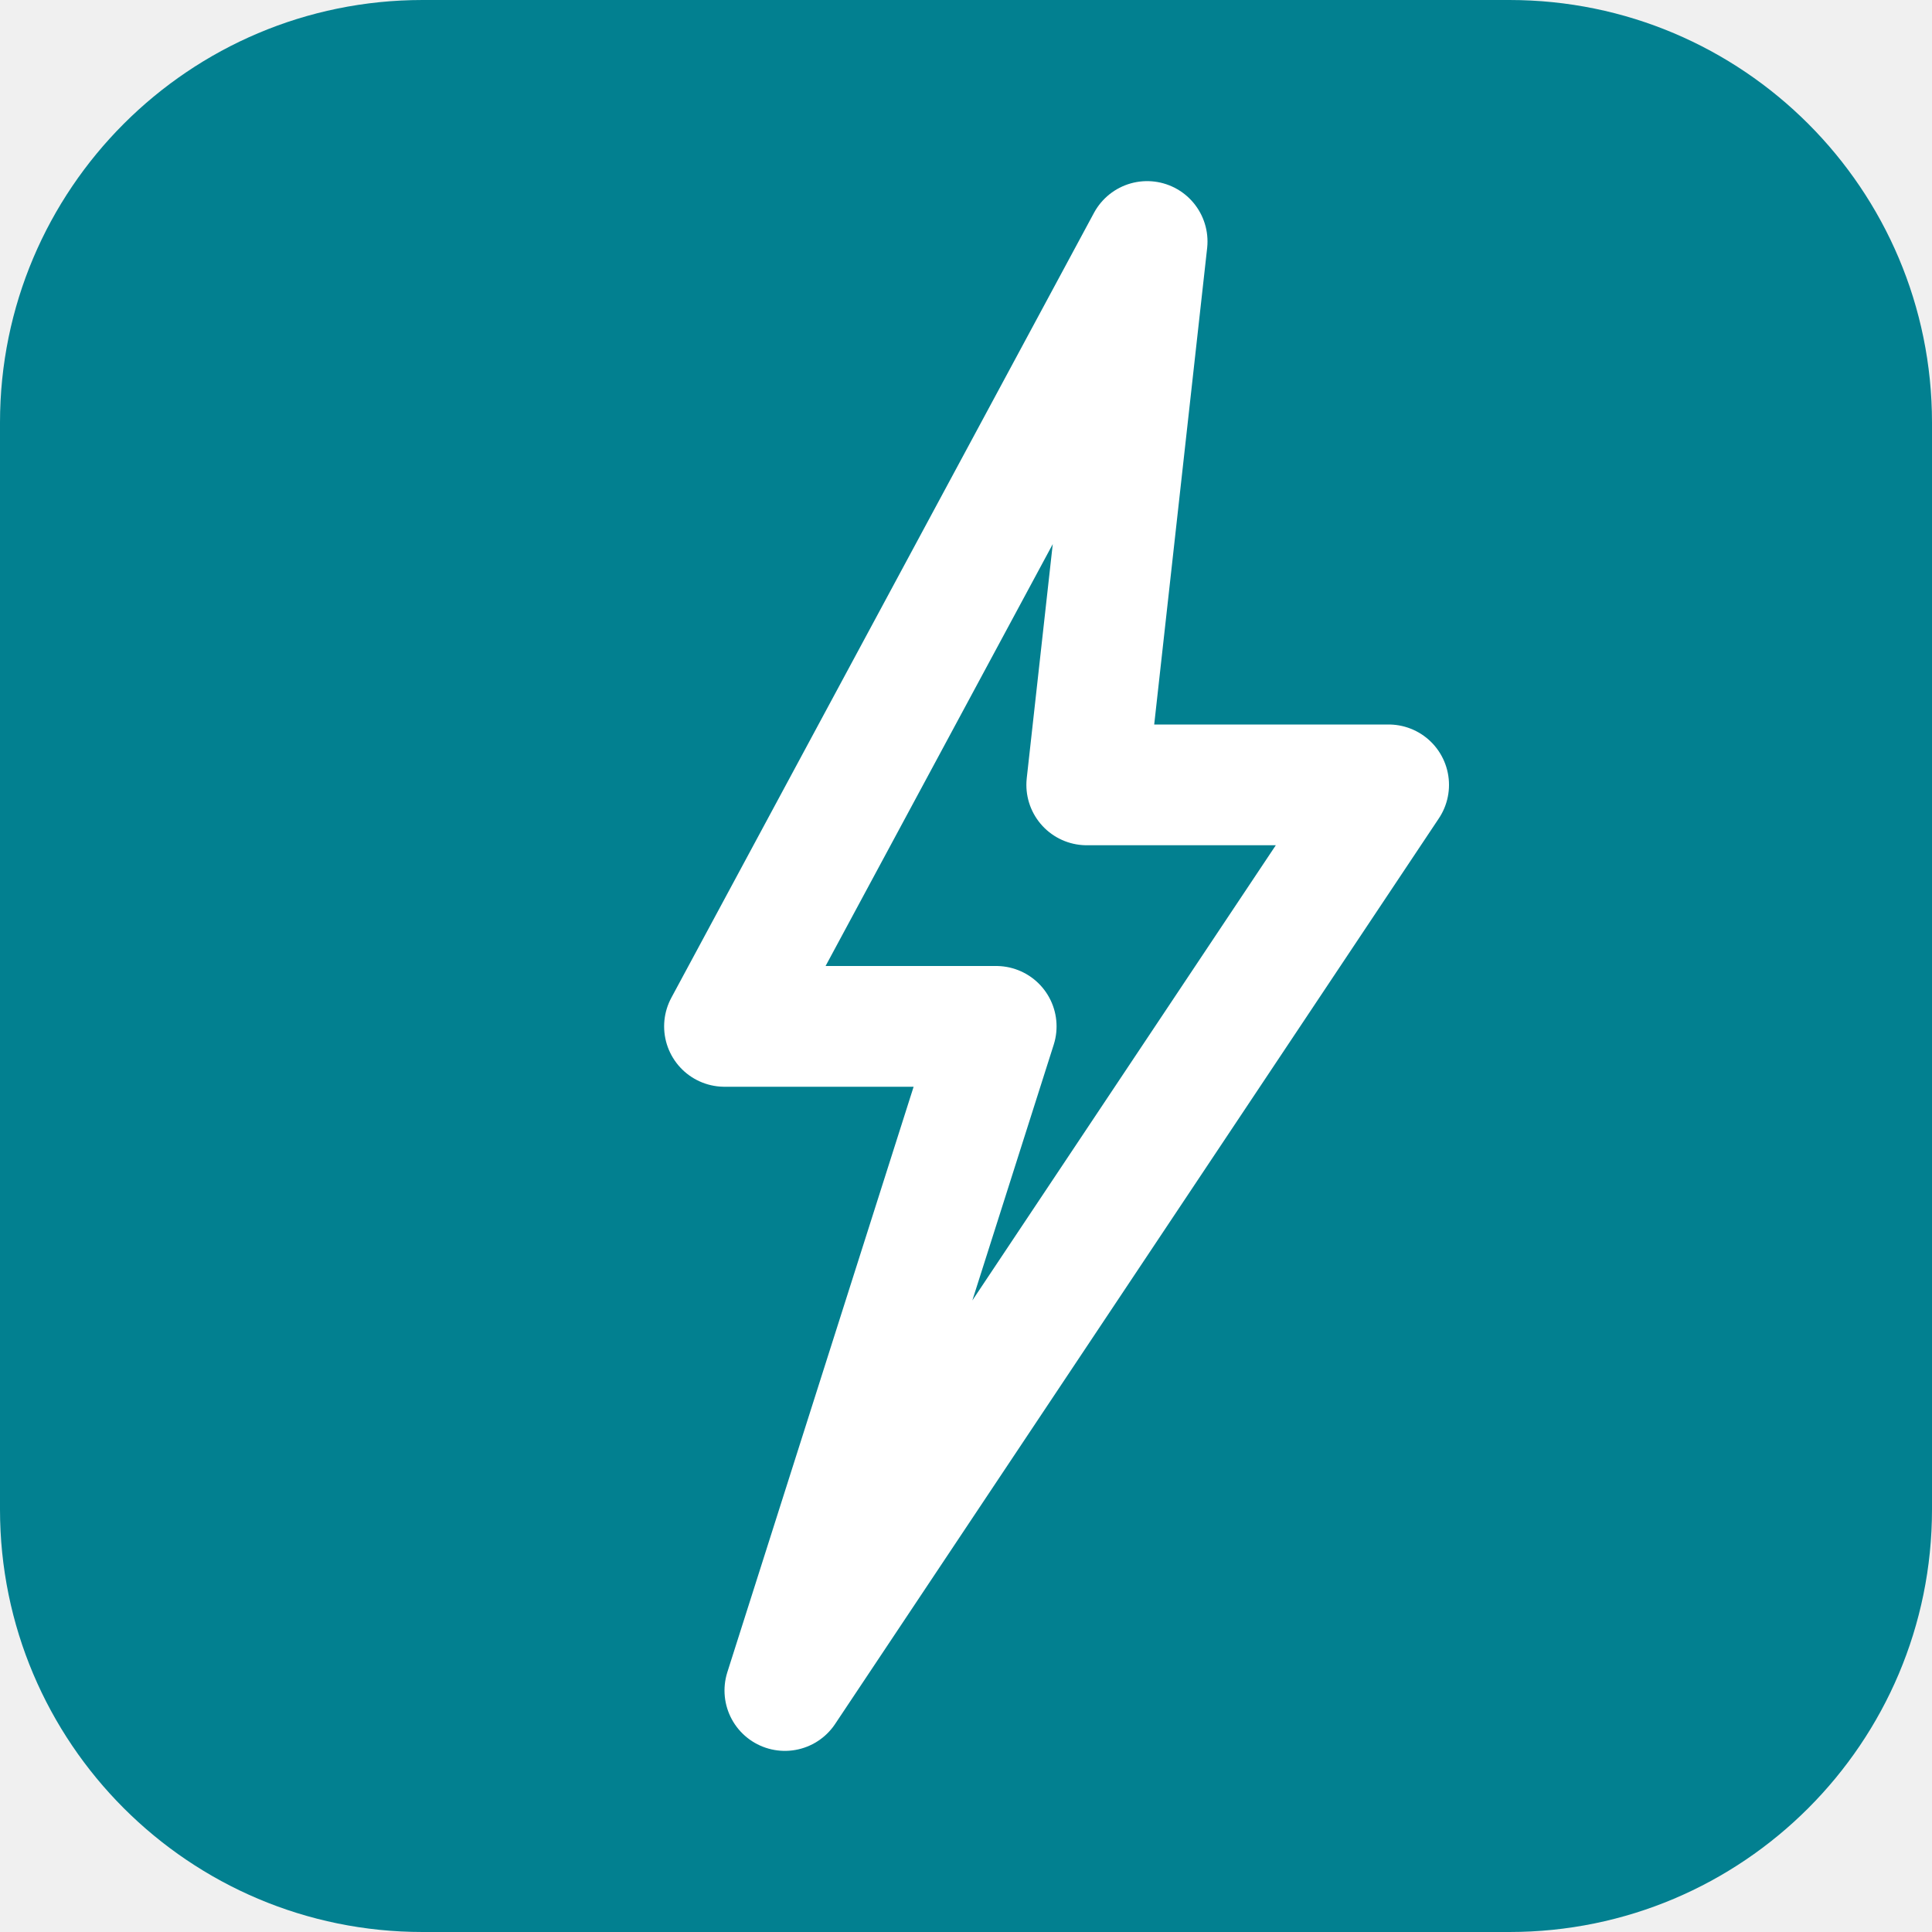
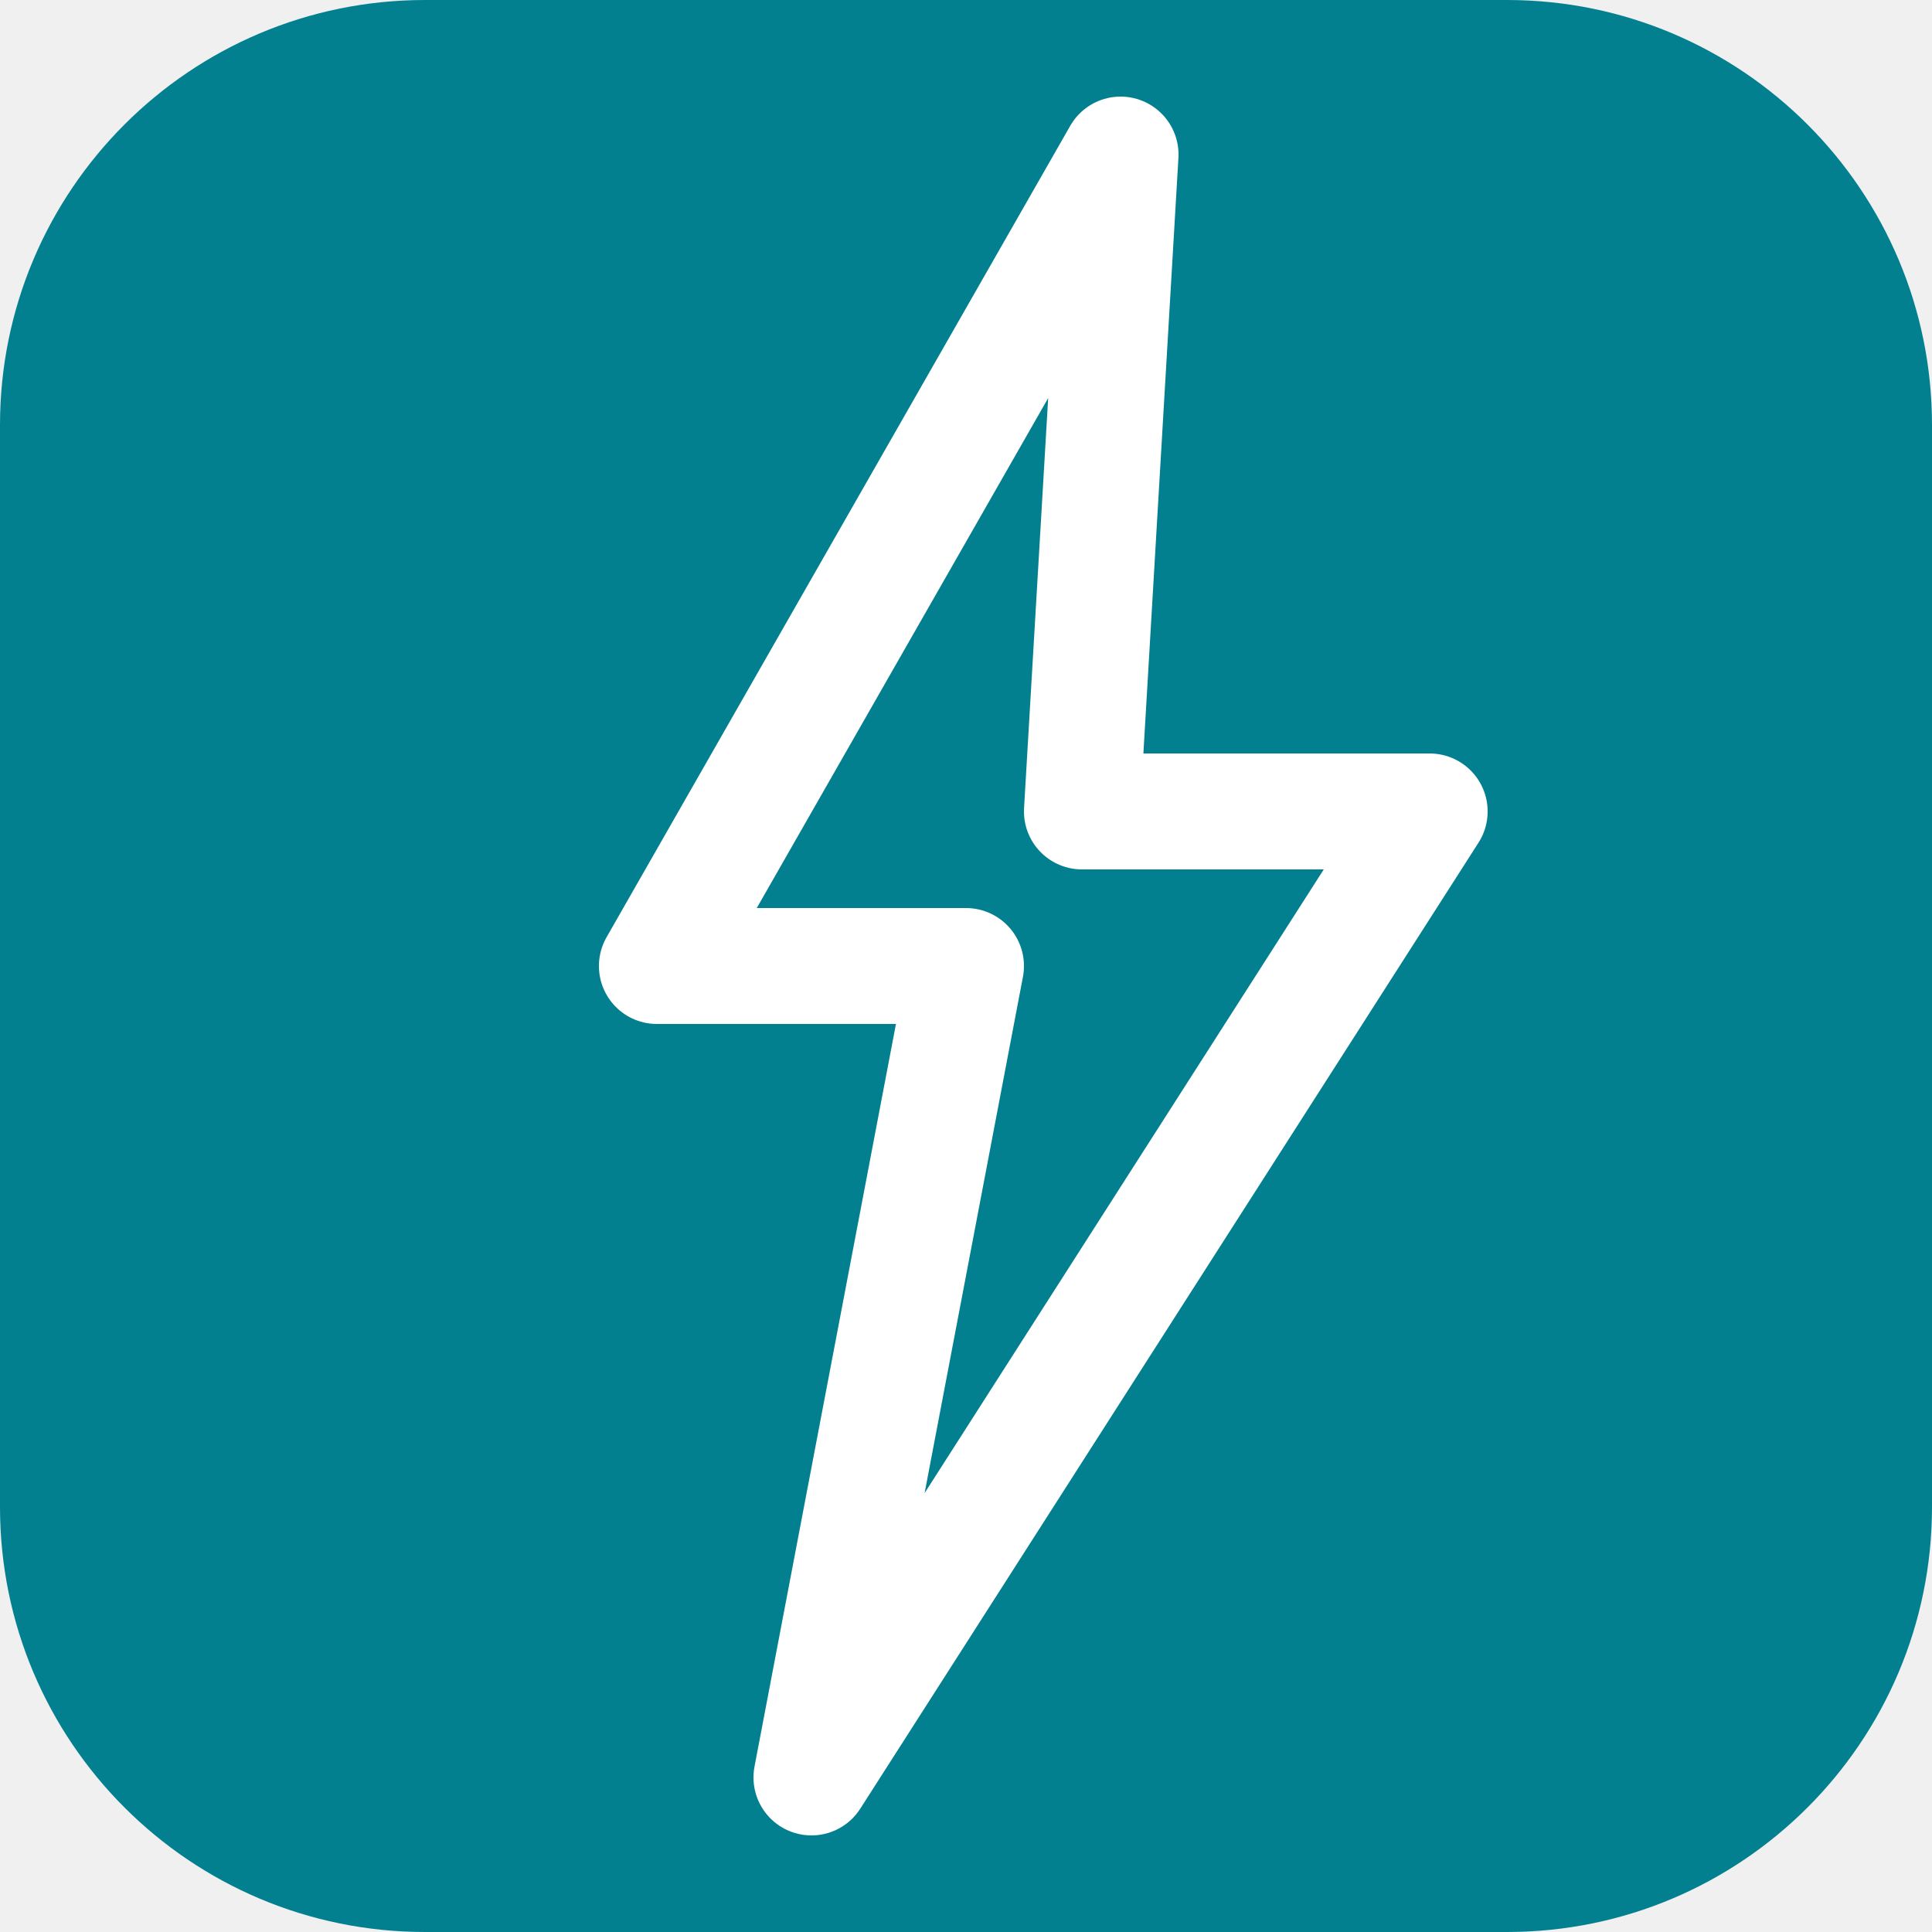
- <svg xmlns="http://www.w3.org/2000/svg" width="512" height="512" viewBox="0 0 512 512">
-   <rect width="512" height="512" rx="112" fill="#028090" />
-   <polyline points="304,64 192,272 264,272 208,448 368,208 288,208 304,64" fill="none" stroke="#ffffff" stroke-width="32" stroke-linecap="round" stroke-linejoin="round" />
+ <svg xmlns="http://www.w3.org/2000/svg" width="512" height="512" viewBox="0 0 100 100">
+   <rect width="100" height="100" rx="22" fill="#028090" />
+   <polyline points="58,8 34,50 50,50 42,92 74,42 56,42 58,8" fill="none" stroke="#ffffff" stroke-width="6" stroke-linecap="round" stroke-linejoin="round" />
</svg>
